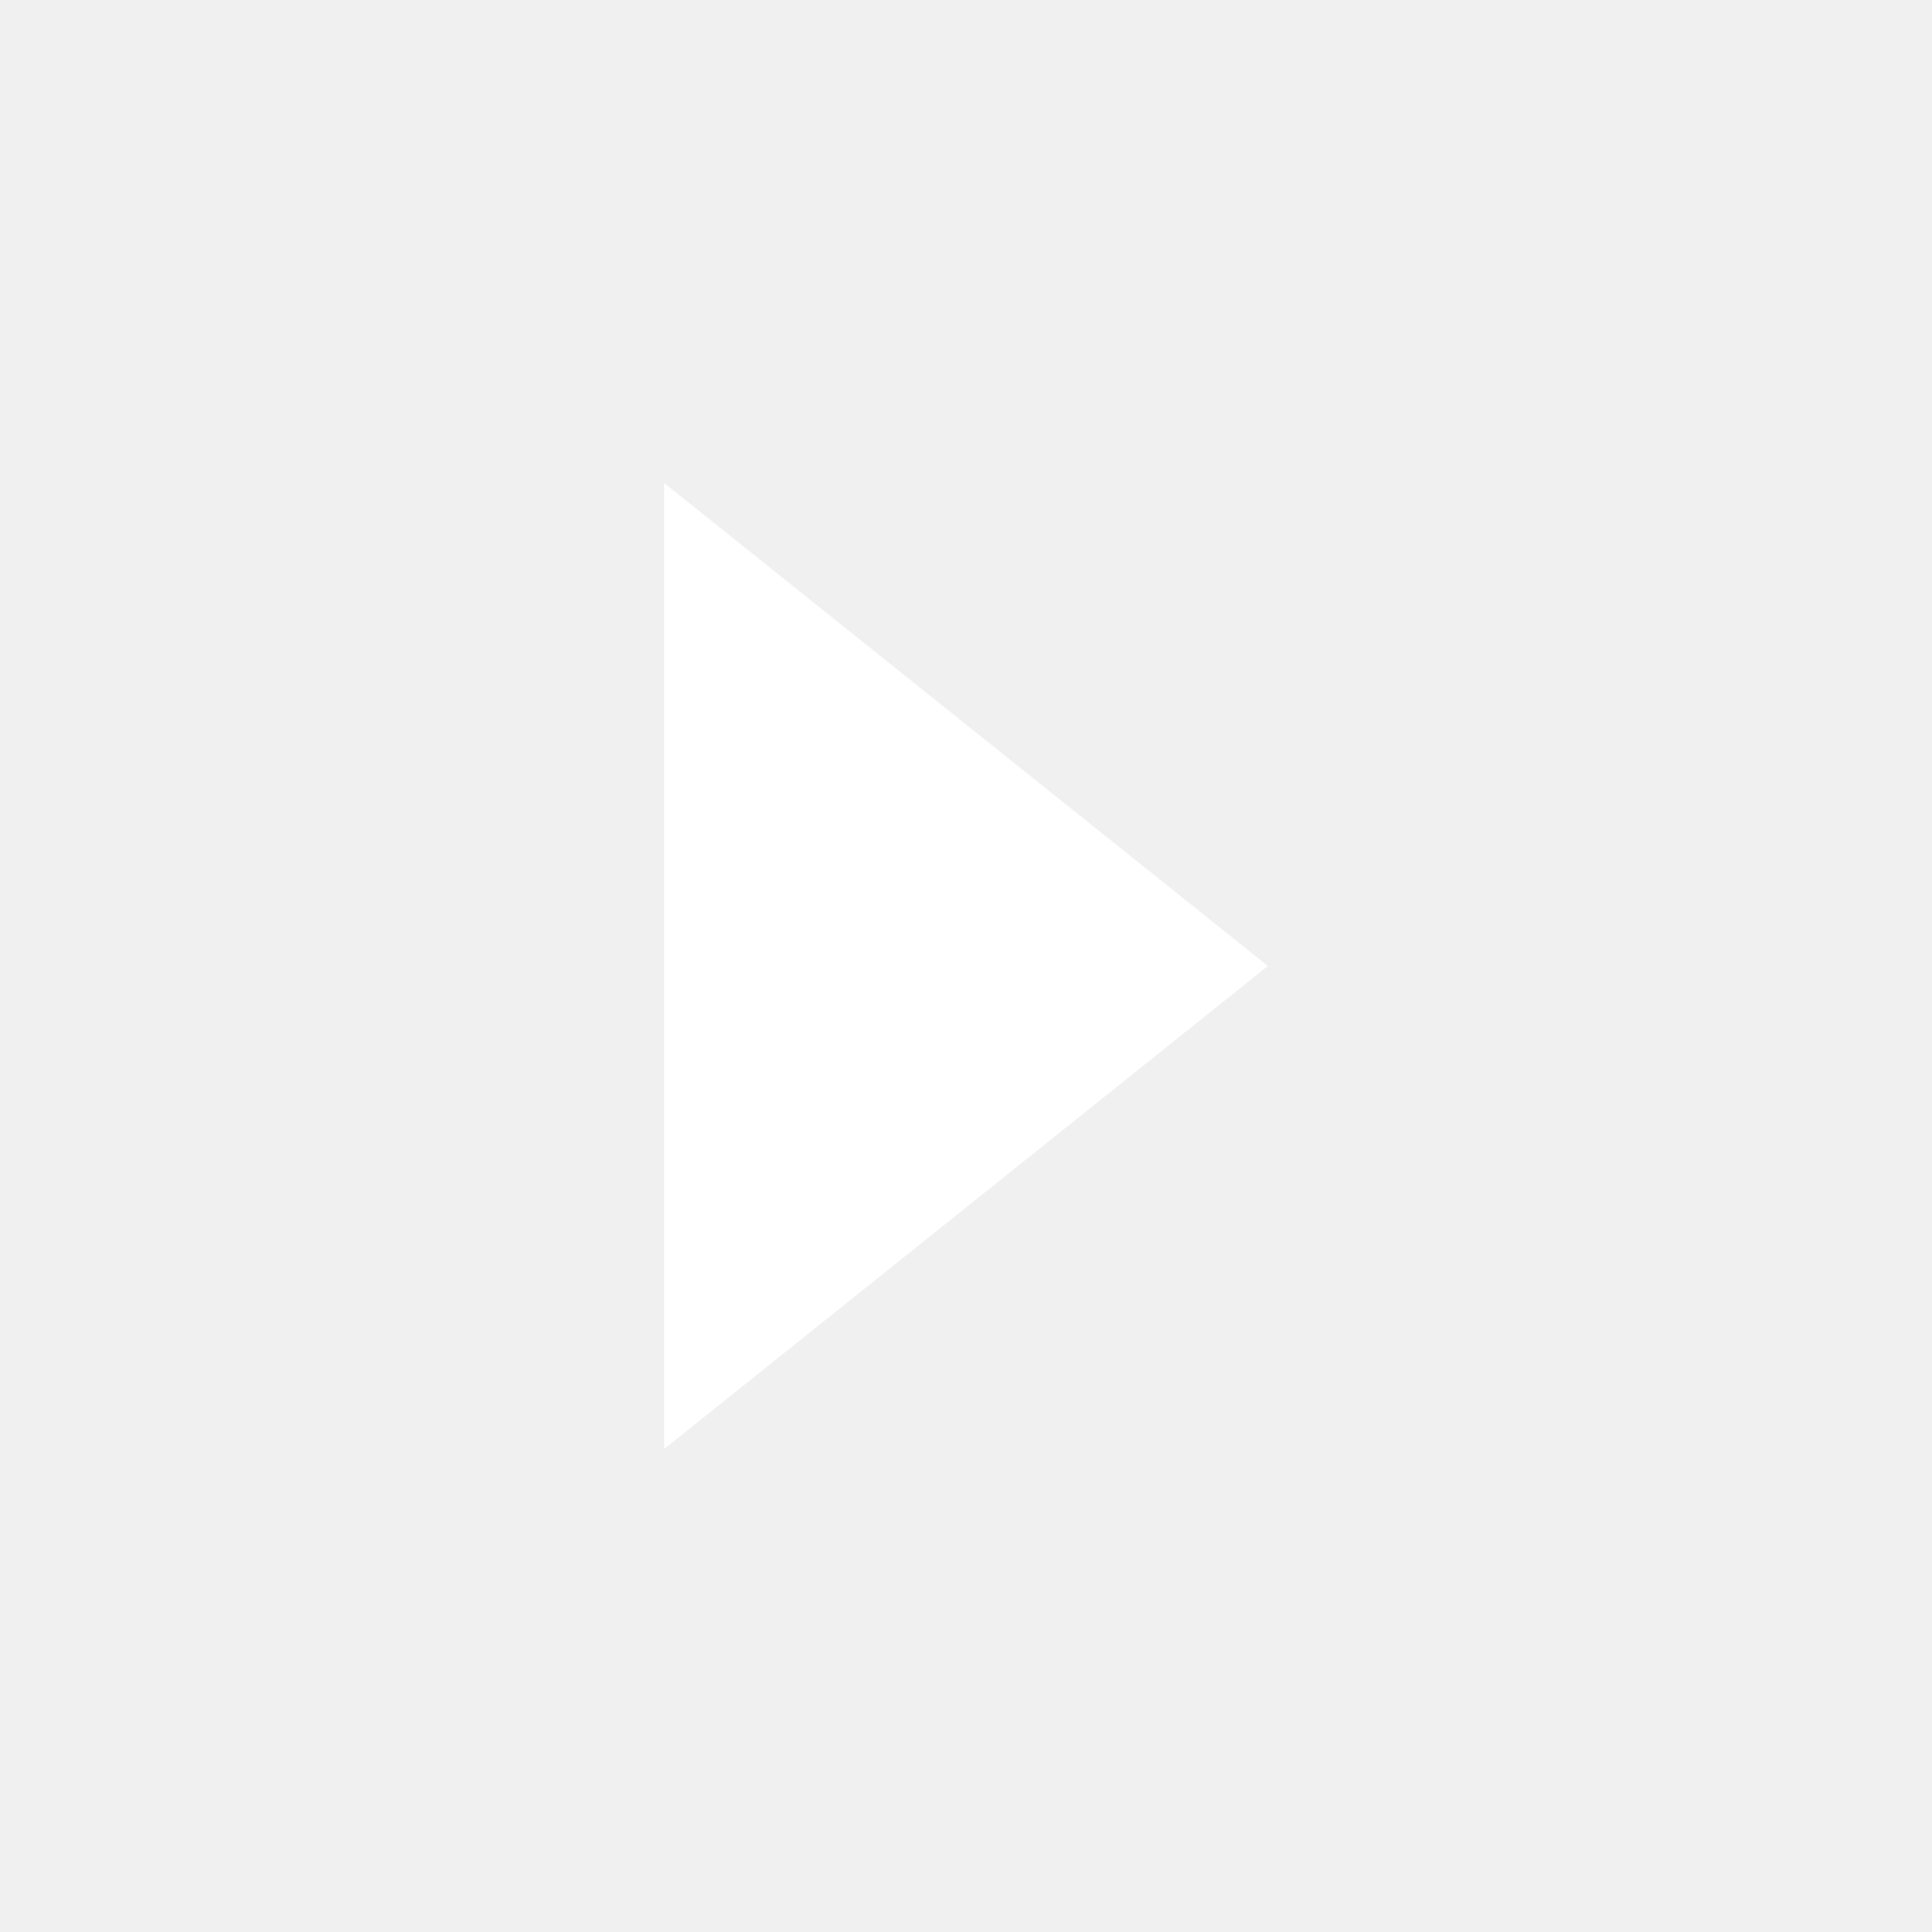
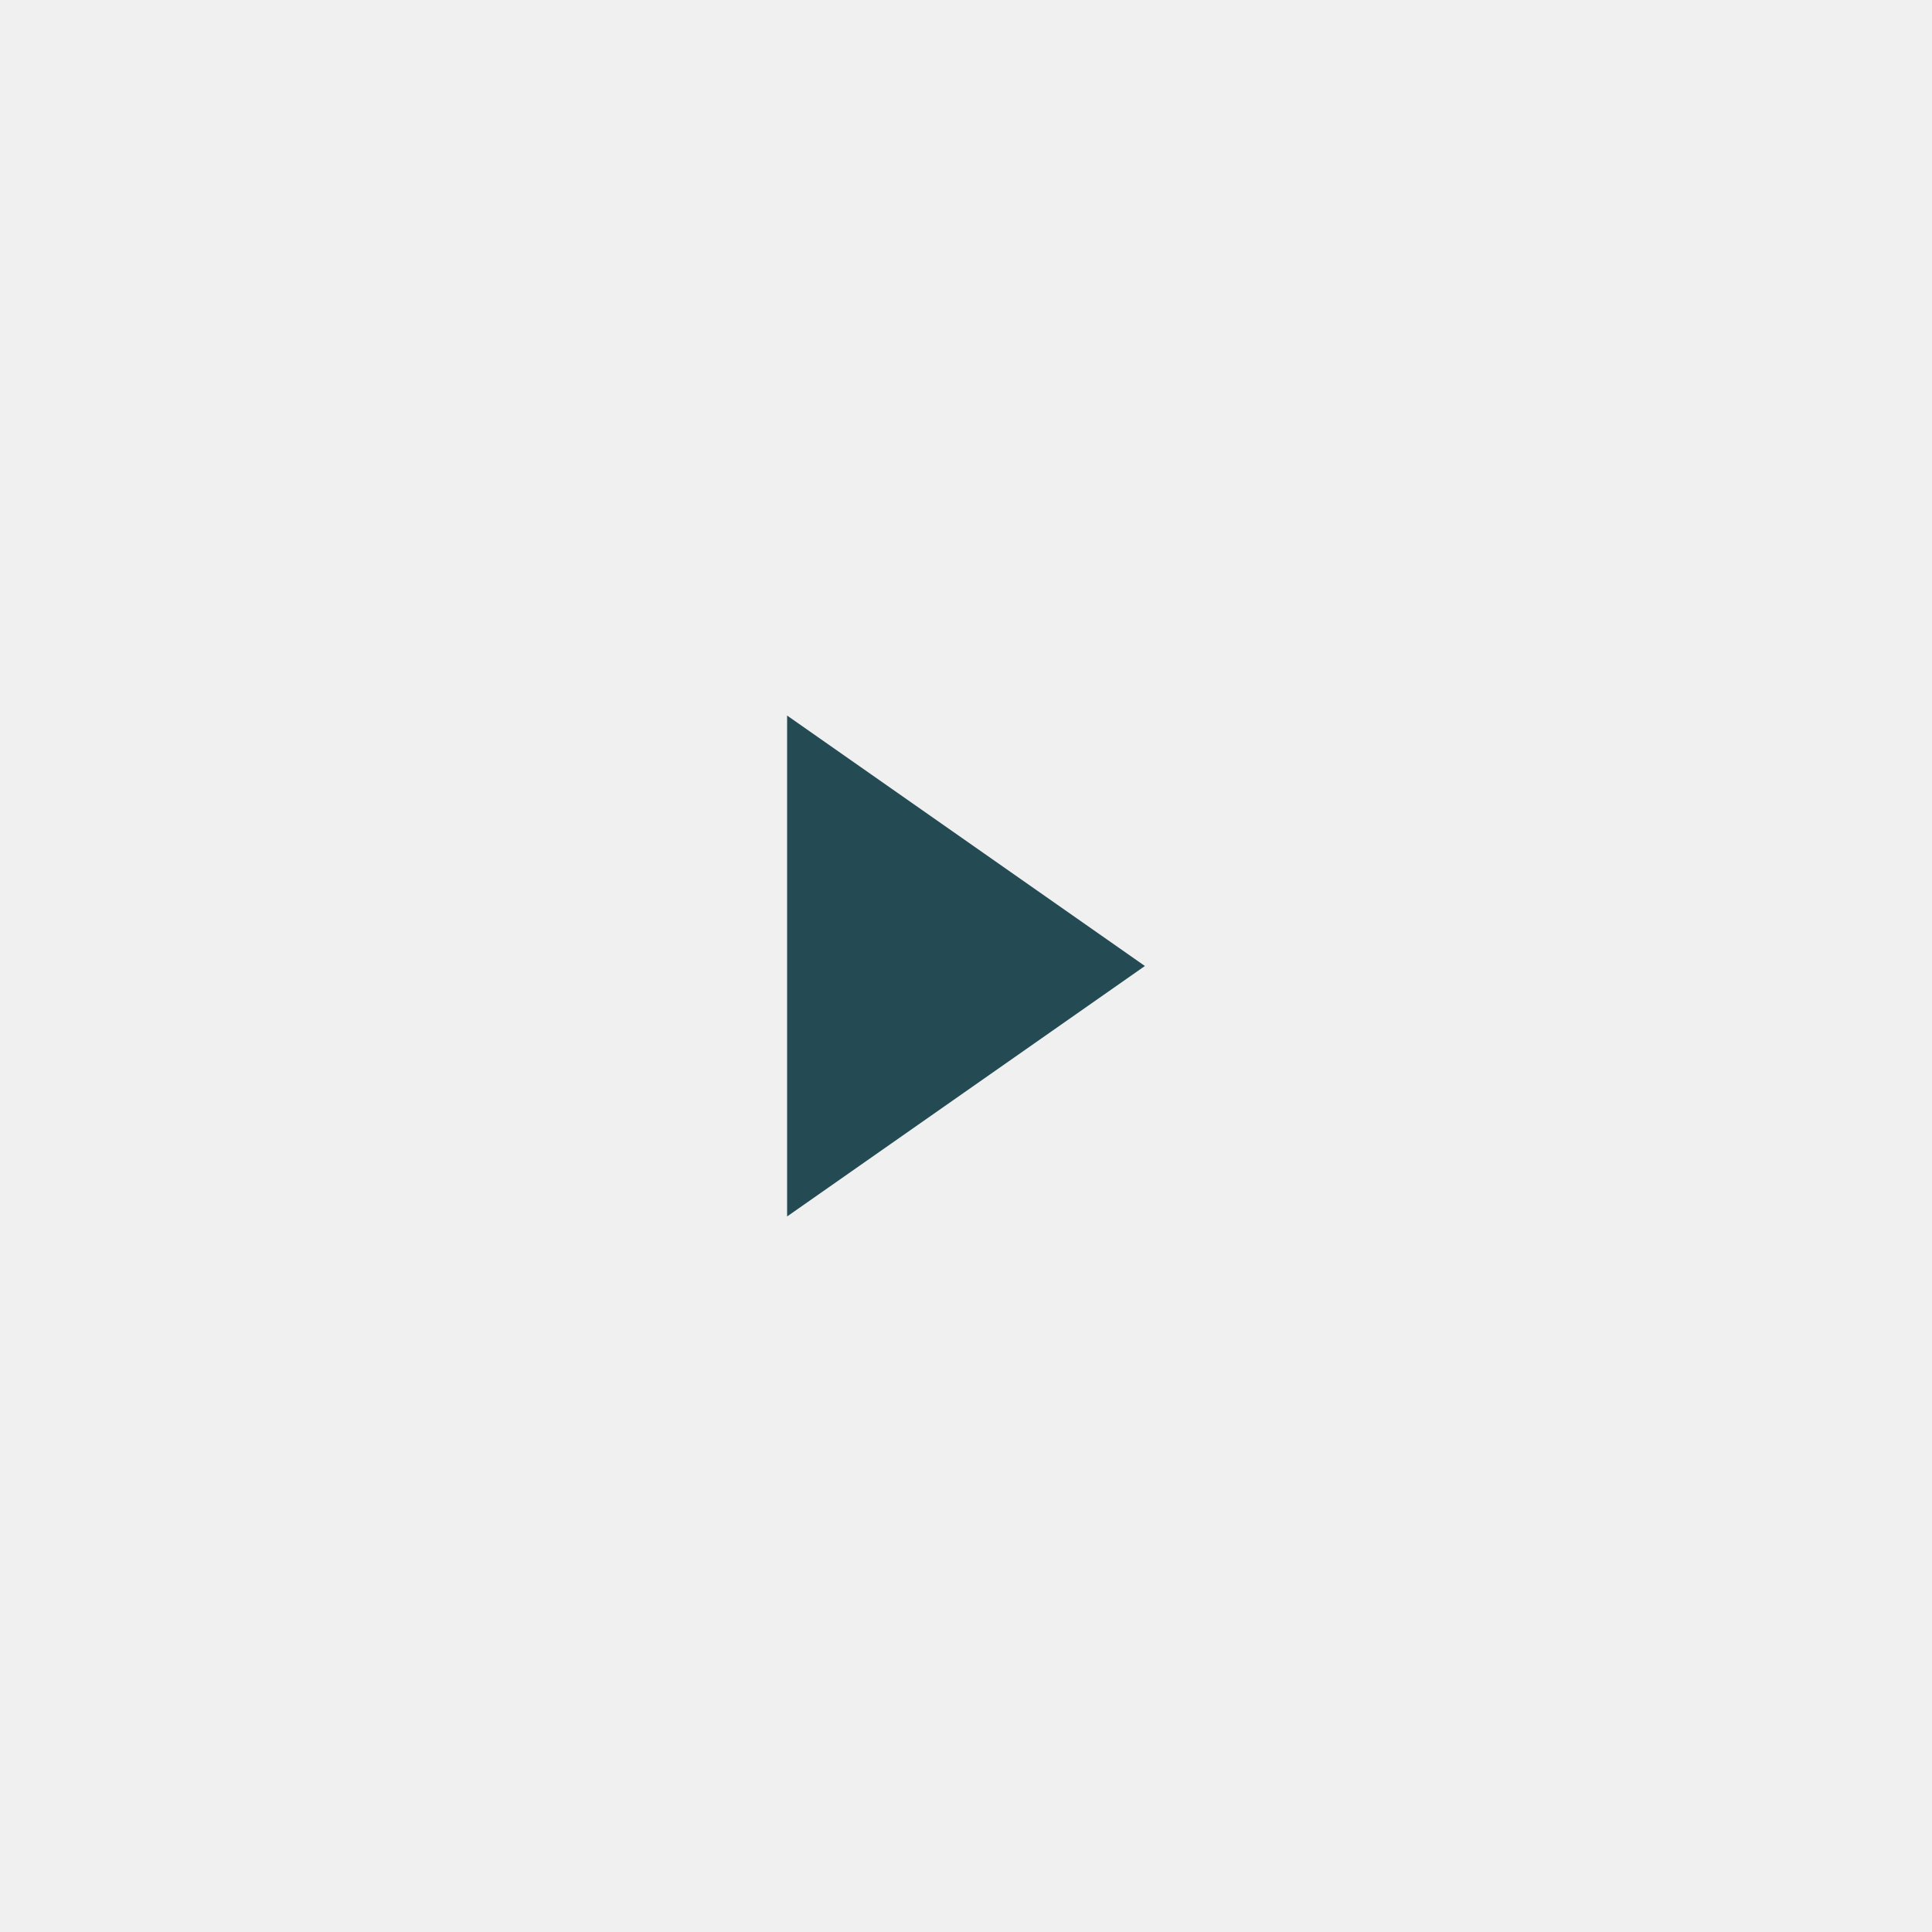
- <svg xmlns="http://www.w3.org/2000/svg" width="32px" height="32px" viewBox="0 0 32 32" version="1.1">
-   <defs />
+ <svg xmlns="http://www.w3.org/2000/svg" width="54px" height="54px" viewBox="0 0 54 54" version="1.1">
  <g id="icon-play" stroke="none" stroke-width="1" fill="none" fill-rule="evenodd">
-     <polygon id="icon-play-copy" fill="#FFFFFF" points="21 16 11 24 11 8" />
+     <polygon id="Path-3" fill="#244B54" points="22 20 22 34 32 27" />
  </g>
</svg>
